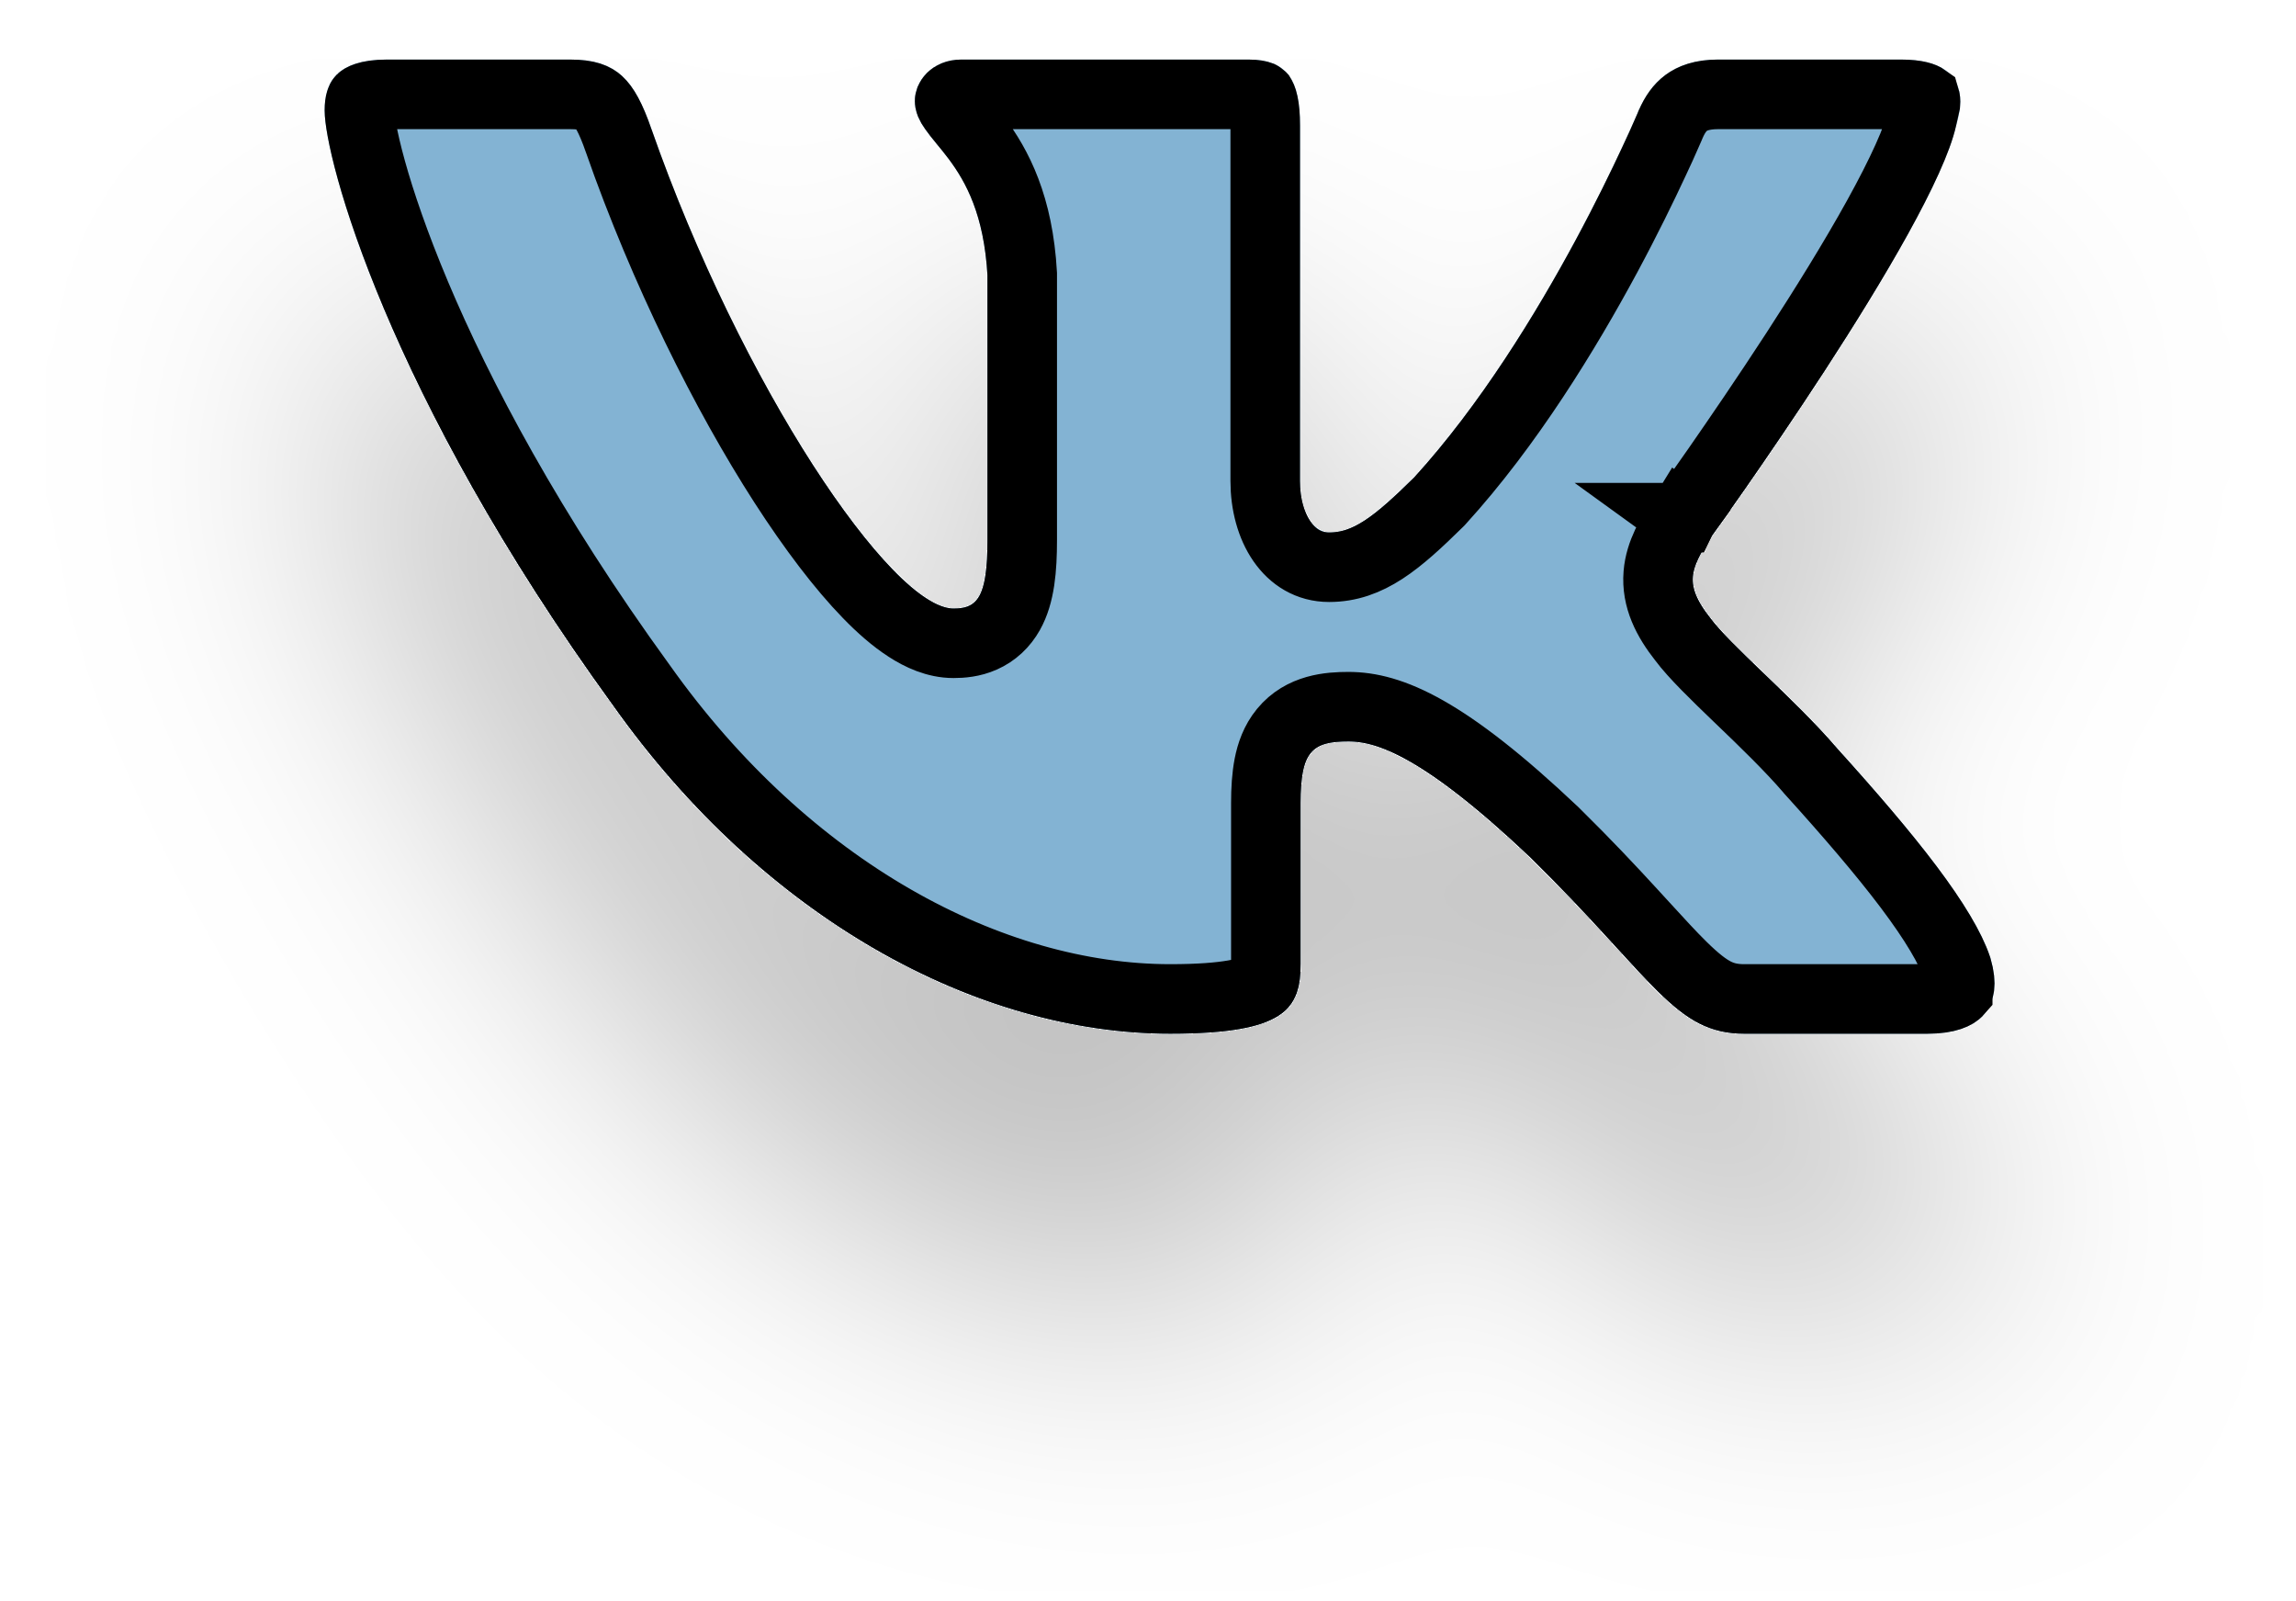
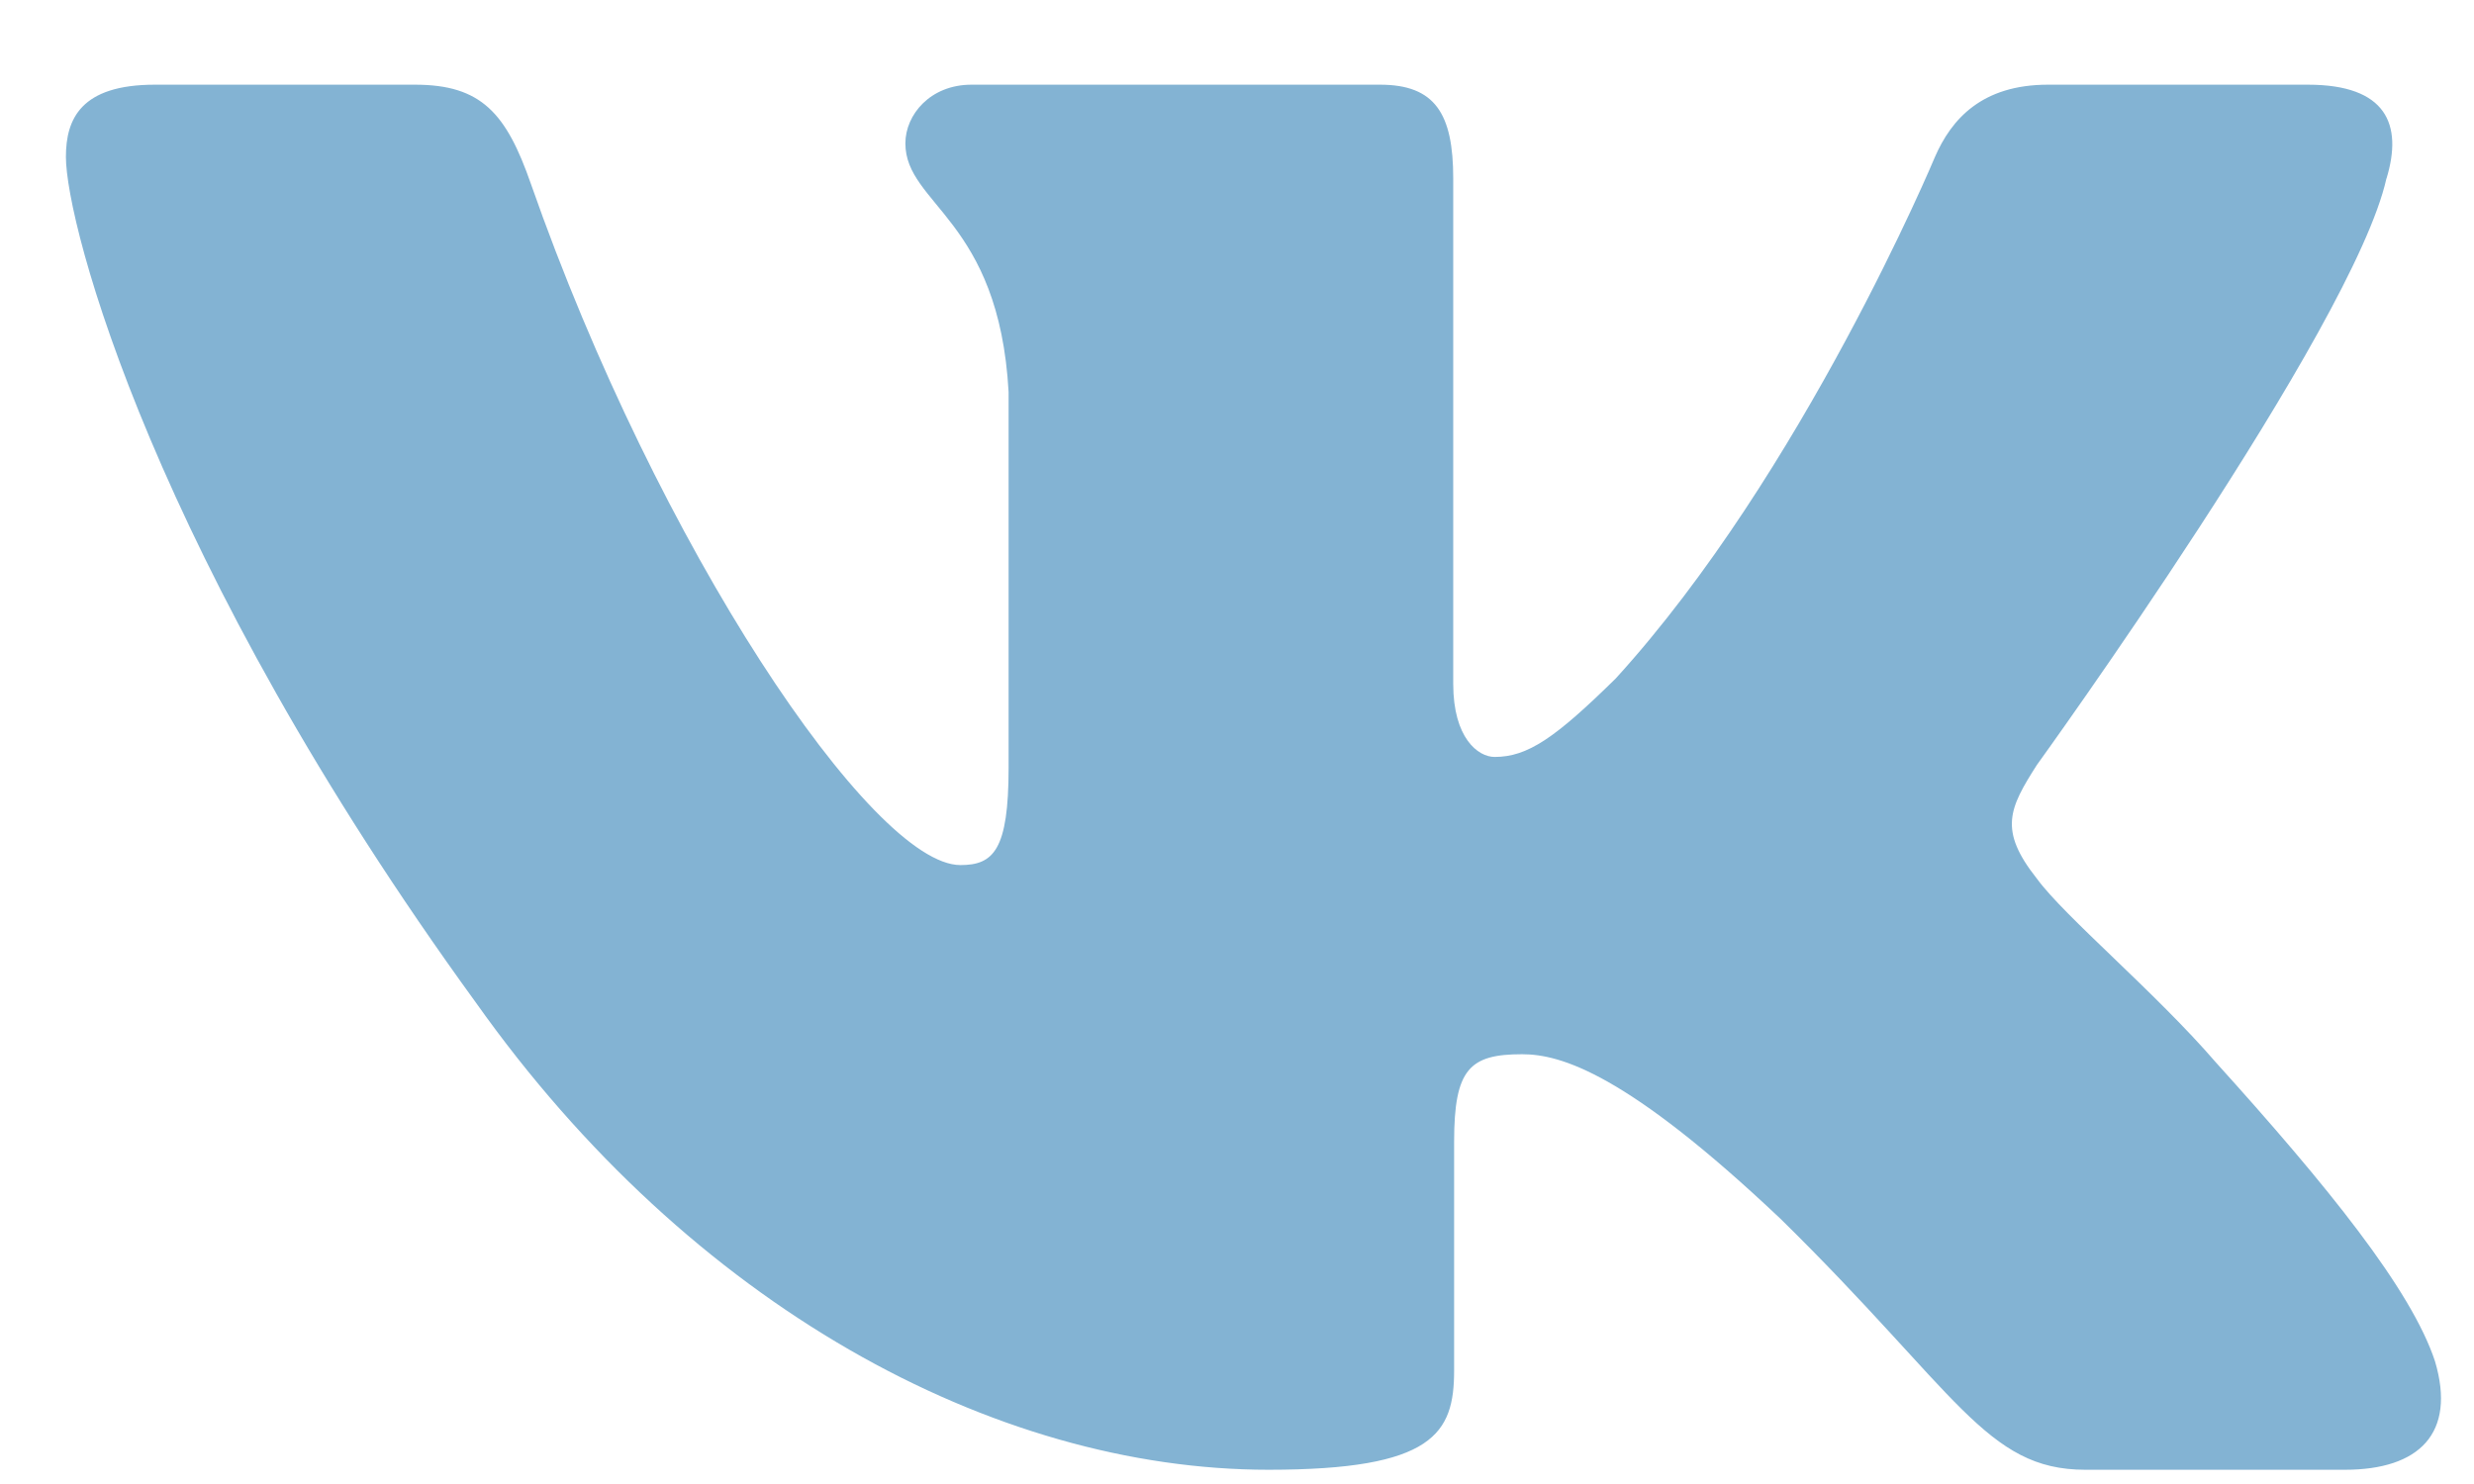
- <svg xmlns="http://www.w3.org/2000/svg" width="33" height="23" viewBox="0 0 33 23" fill="none">
-   <g filter="url(#filter0_d_96801_316)">
-     <path fill-rule="evenodd" clip-rule="evenodd" d="M28.116 1.804C28.282 1.258 28.116 0.856 27.321 0.856H24.696C24.028 0.856 23.72 1.203 23.553 1.586C23.553 1.586 22.218 4.782 20.327 6.858C19.715 7.46 19.437 7.651 19.103 7.651C18.936 7.651 18.685 7.46 18.685 6.913V1.804C18.685 1.148 18.501 0.856 17.945 0.856H13.817C13.4 0.856 13.149 1.16 13.149 1.449C13.149 2.07 14.095 2.214 14.192 3.962V7.76C14.192 8.593 14.039 8.744 13.705 8.744C12.815 8.744 10.65 5.533 9.365 1.859C9.116 1.144 8.864 0.856 8.193 0.856H5.566C4.816 0.856 4.666 1.203 4.666 1.586C4.666 2.268 5.556 5.656 8.811 10.137C10.981 13.197 14.036 14.856 16.819 14.856C18.488 14.856 18.694 14.488 18.694 13.853V11.54C18.694 10.803 18.852 10.656 19.381 10.656C19.771 10.656 20.438 10.848 21.996 12.323C23.776 14.072 24.069 14.856 25.071 14.856H27.696C28.446 14.856 28.822 14.488 28.606 13.76C28.368 13.036 27.518 11.985 26.391 10.738C25.779 10.028 24.861 9.263 24.582 8.88C24.193 8.389 24.304 8.17 24.582 7.733C24.582 7.733 27.782 3.307 28.115 1.804H28.116Z" fill="#83B3D3" />
-     <path d="M24.177 7.44L24.582 7.733L24.177 7.44L24.169 7.453L24.16 7.465C24.157 7.47 24.154 7.476 24.15 7.481C24.027 7.675 23.859 7.939 23.834 8.246C23.805 8.601 23.964 8.903 24.184 9.183C24.351 9.408 24.665 9.71 24.969 10.003C24.985 10.018 25 10.032 25.015 10.047C25.36 10.378 25.725 10.731 26.013 11.065L26.013 11.065L26.02 11.074C26.581 11.694 27.063 12.255 27.433 12.746C27.806 13.242 28.035 13.63 28.129 13.91C28.206 14.175 28.143 14.245 28.138 14.251L28.138 14.252C28.116 14.277 28.011 14.356 27.696 14.356H25.071C24.893 14.356 24.767 14.323 24.647 14.262C24.517 14.195 24.373 14.083 24.177 13.89C24.016 13.732 23.841 13.54 23.621 13.3C23.569 13.242 23.513 13.182 23.455 13.119C23.159 12.796 22.8 12.413 22.347 11.967L22.347 11.967L22.34 11.96C20.772 10.476 19.98 10.156 19.381 10.156C19.11 10.156 18.717 10.183 18.453 10.505C18.329 10.656 18.269 10.831 18.237 10.995C18.205 11.159 18.194 11.343 18.194 11.54V13.853C18.194 14.119 18.151 14.147 18.11 14.174L18.108 14.175C17.984 14.257 17.654 14.356 16.819 14.356C14.231 14.356 11.316 12.805 9.219 9.848L9.219 9.848L9.216 9.844C7.611 7.634 6.593 5.7 5.979 4.243C5.672 3.514 5.466 2.907 5.338 2.446C5.206 1.971 5.166 1.686 5.166 1.586C5.166 1.521 5.173 1.479 5.181 1.454C5.187 1.433 5.192 1.428 5.193 1.427C5.193 1.427 5.193 1.427 5.193 1.427L5.193 1.427C5.194 1.426 5.21 1.41 5.263 1.393C5.32 1.374 5.415 1.356 5.566 1.356H8.193C8.455 1.356 8.547 1.411 8.602 1.46C8.681 1.532 8.773 1.678 8.893 2.024L8.893 2.025C9.549 3.897 10.428 5.654 11.263 6.951C11.68 7.597 12.094 8.143 12.474 8.534C12.663 8.729 12.855 8.897 13.045 9.019C13.225 9.136 13.454 9.244 13.705 9.244C13.82 9.244 13.972 9.233 14.125 9.165C14.292 9.091 14.421 8.968 14.51 8.81C14.661 8.542 14.692 8.173 14.692 7.76V3.962V3.949L14.692 3.935C14.637 2.953 14.336 2.386 14.035 1.984C13.969 1.896 13.904 1.817 13.85 1.752L13.84 1.739C13.781 1.667 13.74 1.617 13.708 1.57C13.649 1.488 13.649 1.462 13.649 1.45L13.649 1.449C13.649 1.449 13.649 1.448 13.65 1.445C13.651 1.443 13.652 1.439 13.654 1.434C13.658 1.425 13.665 1.413 13.676 1.402C13.695 1.384 13.736 1.356 13.817 1.356H17.945C18.044 1.356 18.093 1.37 18.112 1.377C18.118 1.38 18.121 1.381 18.122 1.382C18.122 1.382 18.123 1.383 18.123 1.383C18.126 1.388 18.144 1.414 18.159 1.486C18.175 1.558 18.185 1.661 18.185 1.804V6.913C18.185 7.573 18.521 8.151 19.103 8.151C19.674 8.151 20.093 7.79 20.678 7.215L20.688 7.205L20.697 7.195C21.683 6.113 22.512 4.754 23.09 3.681C23.38 3.142 23.61 2.668 23.768 2.329C23.848 2.16 23.909 2.024 23.95 1.929C23.971 1.882 23.987 1.845 23.998 1.82L24.01 1.79L24.013 1.784C24.074 1.644 24.146 1.545 24.235 1.479C24.319 1.417 24.454 1.356 24.696 1.356H27.321C27.563 1.356 27.649 1.401 27.67 1.416C27.673 1.426 27.677 1.447 27.674 1.486L27.627 1.696C27.561 1.993 27.333 2.494 26.985 3.123C26.647 3.734 26.223 4.417 25.805 5.06C25.388 5.701 24.98 6.297 24.677 6.733C24.526 6.95 24.4 7.128 24.313 7.251C24.269 7.312 24.235 7.36 24.212 7.392L24.186 7.428L24.179 7.438L24.178 7.44L24.177 7.44L24.177 7.44Z" stroke="black" />
-   </g>
-   <defs>
-     <filter id="filter0_d_96801_316" x="0.666" y="0.856" width="32.001" height="22" filterUnits="userSpaceOnUse" color-interpolation-filters="sRGB">
-       <feFlood flood-opacity="0" result="BackgroundImageFix" />
-       <feColorMatrix in="SourceAlpha" type="matrix" values="0 0 0 0 0 0 0 0 0 0 0 0 0 0 0 0 0 0 127 0" result="hardAlpha" />
-       <feOffset dy="4" />
-       <feGaussianBlur stdDeviation="2" />
-       <feComposite in2="hardAlpha" operator="out" />
-       <feColorMatrix type="matrix" values="0 0 0 0 0 0 0 0 0 0 0 0 0 0 0 0 0 0 0.25 0" />
-       <feBlend mode="normal" in2="BackgroundImageFix" result="effect1_dropShadow_96801_316" />
-       <feBlend mode="normal" in="SourceGraphic" in2="effect1_dropShadow_96801_316" result="shape" />
-     </filter>
-   </defs>
+ <svg xmlns="http://www.w3.org/2000/svg" width="25" height="15" viewBox="0 0 25 15" fill="none">
+   <path fill-rule="evenodd" clip-rule="evenodd" d="M24.116 1.804C24.282 1.258 24.116 0.856 23.321 0.856H20.696C20.028 0.856 19.72 1.203 19.553 1.586C19.553 1.586 18.218 4.782 16.327 6.858C15.715 7.46 15.437 7.651 15.103 7.651C14.936 7.651 14.685 7.46 14.685 6.913V1.804C14.685 1.148 14.501 0.856 13.945 0.856H9.817C9.4 0.856 9.149 1.16 9.149 1.449C9.149 2.07 10.095 2.214 10.192 3.962V7.76C10.192 8.593 10.039 8.744 9.705 8.744C8.815 8.744 6.65 5.533 5.365 1.859C5.116 1.144 4.864 0.856 4.193 0.856H1.566C0.816 0.856 0.666 1.203 0.666 1.586C0.666 2.268 1.556 5.656 4.811 10.137C6.981 13.197 10.036 14.856 12.819 14.856C14.488 14.856 14.694 14.488 14.694 13.853V11.54C14.694 10.803 14.852 10.656 15.381 10.656C15.771 10.656 16.438 10.848 17.996 12.323C19.776 14.072 20.069 14.856 21.071 14.856H23.696C24.446 14.856 24.822 14.488 24.606 13.76C24.368 13.036 23.518 11.985 22.391 10.738C21.779 10.028 20.861 9.263 20.582 8.88C20.193 8.389 20.304 8.17 20.582 7.733C20.582 7.733 23.782 3.307 24.115 1.804H24.116Z" fill="#83B3D3" />
</svg>
